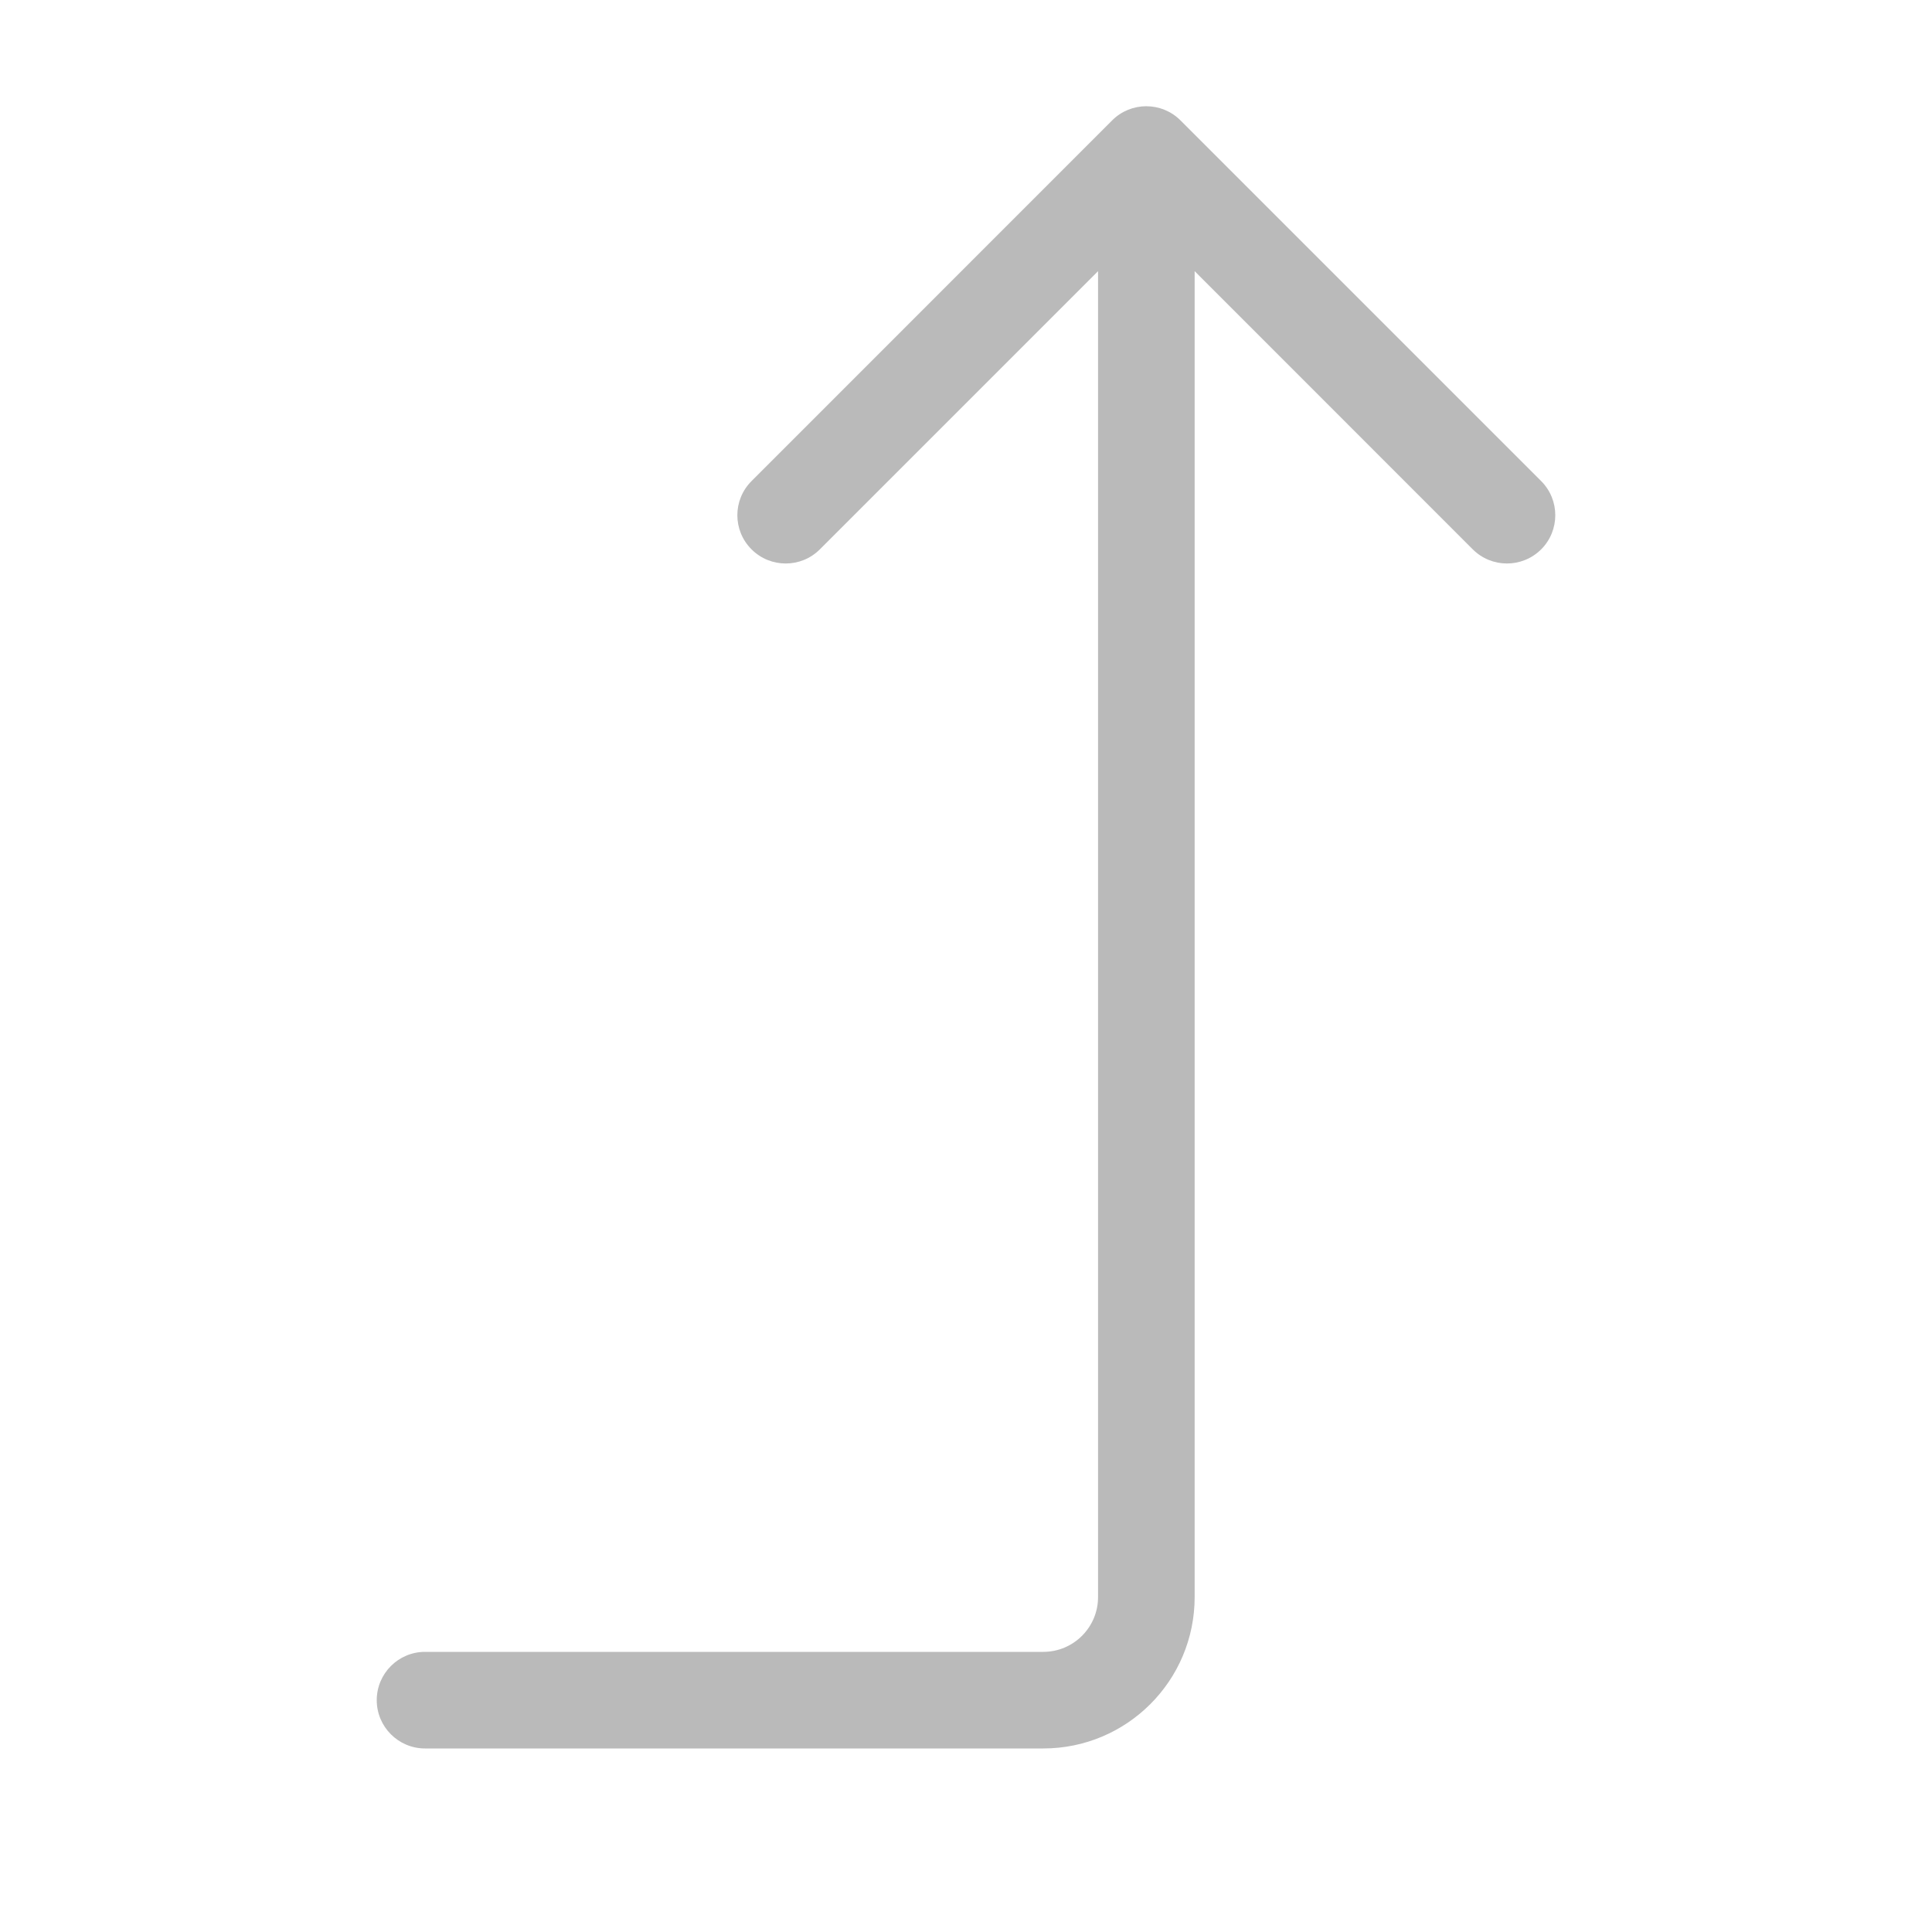
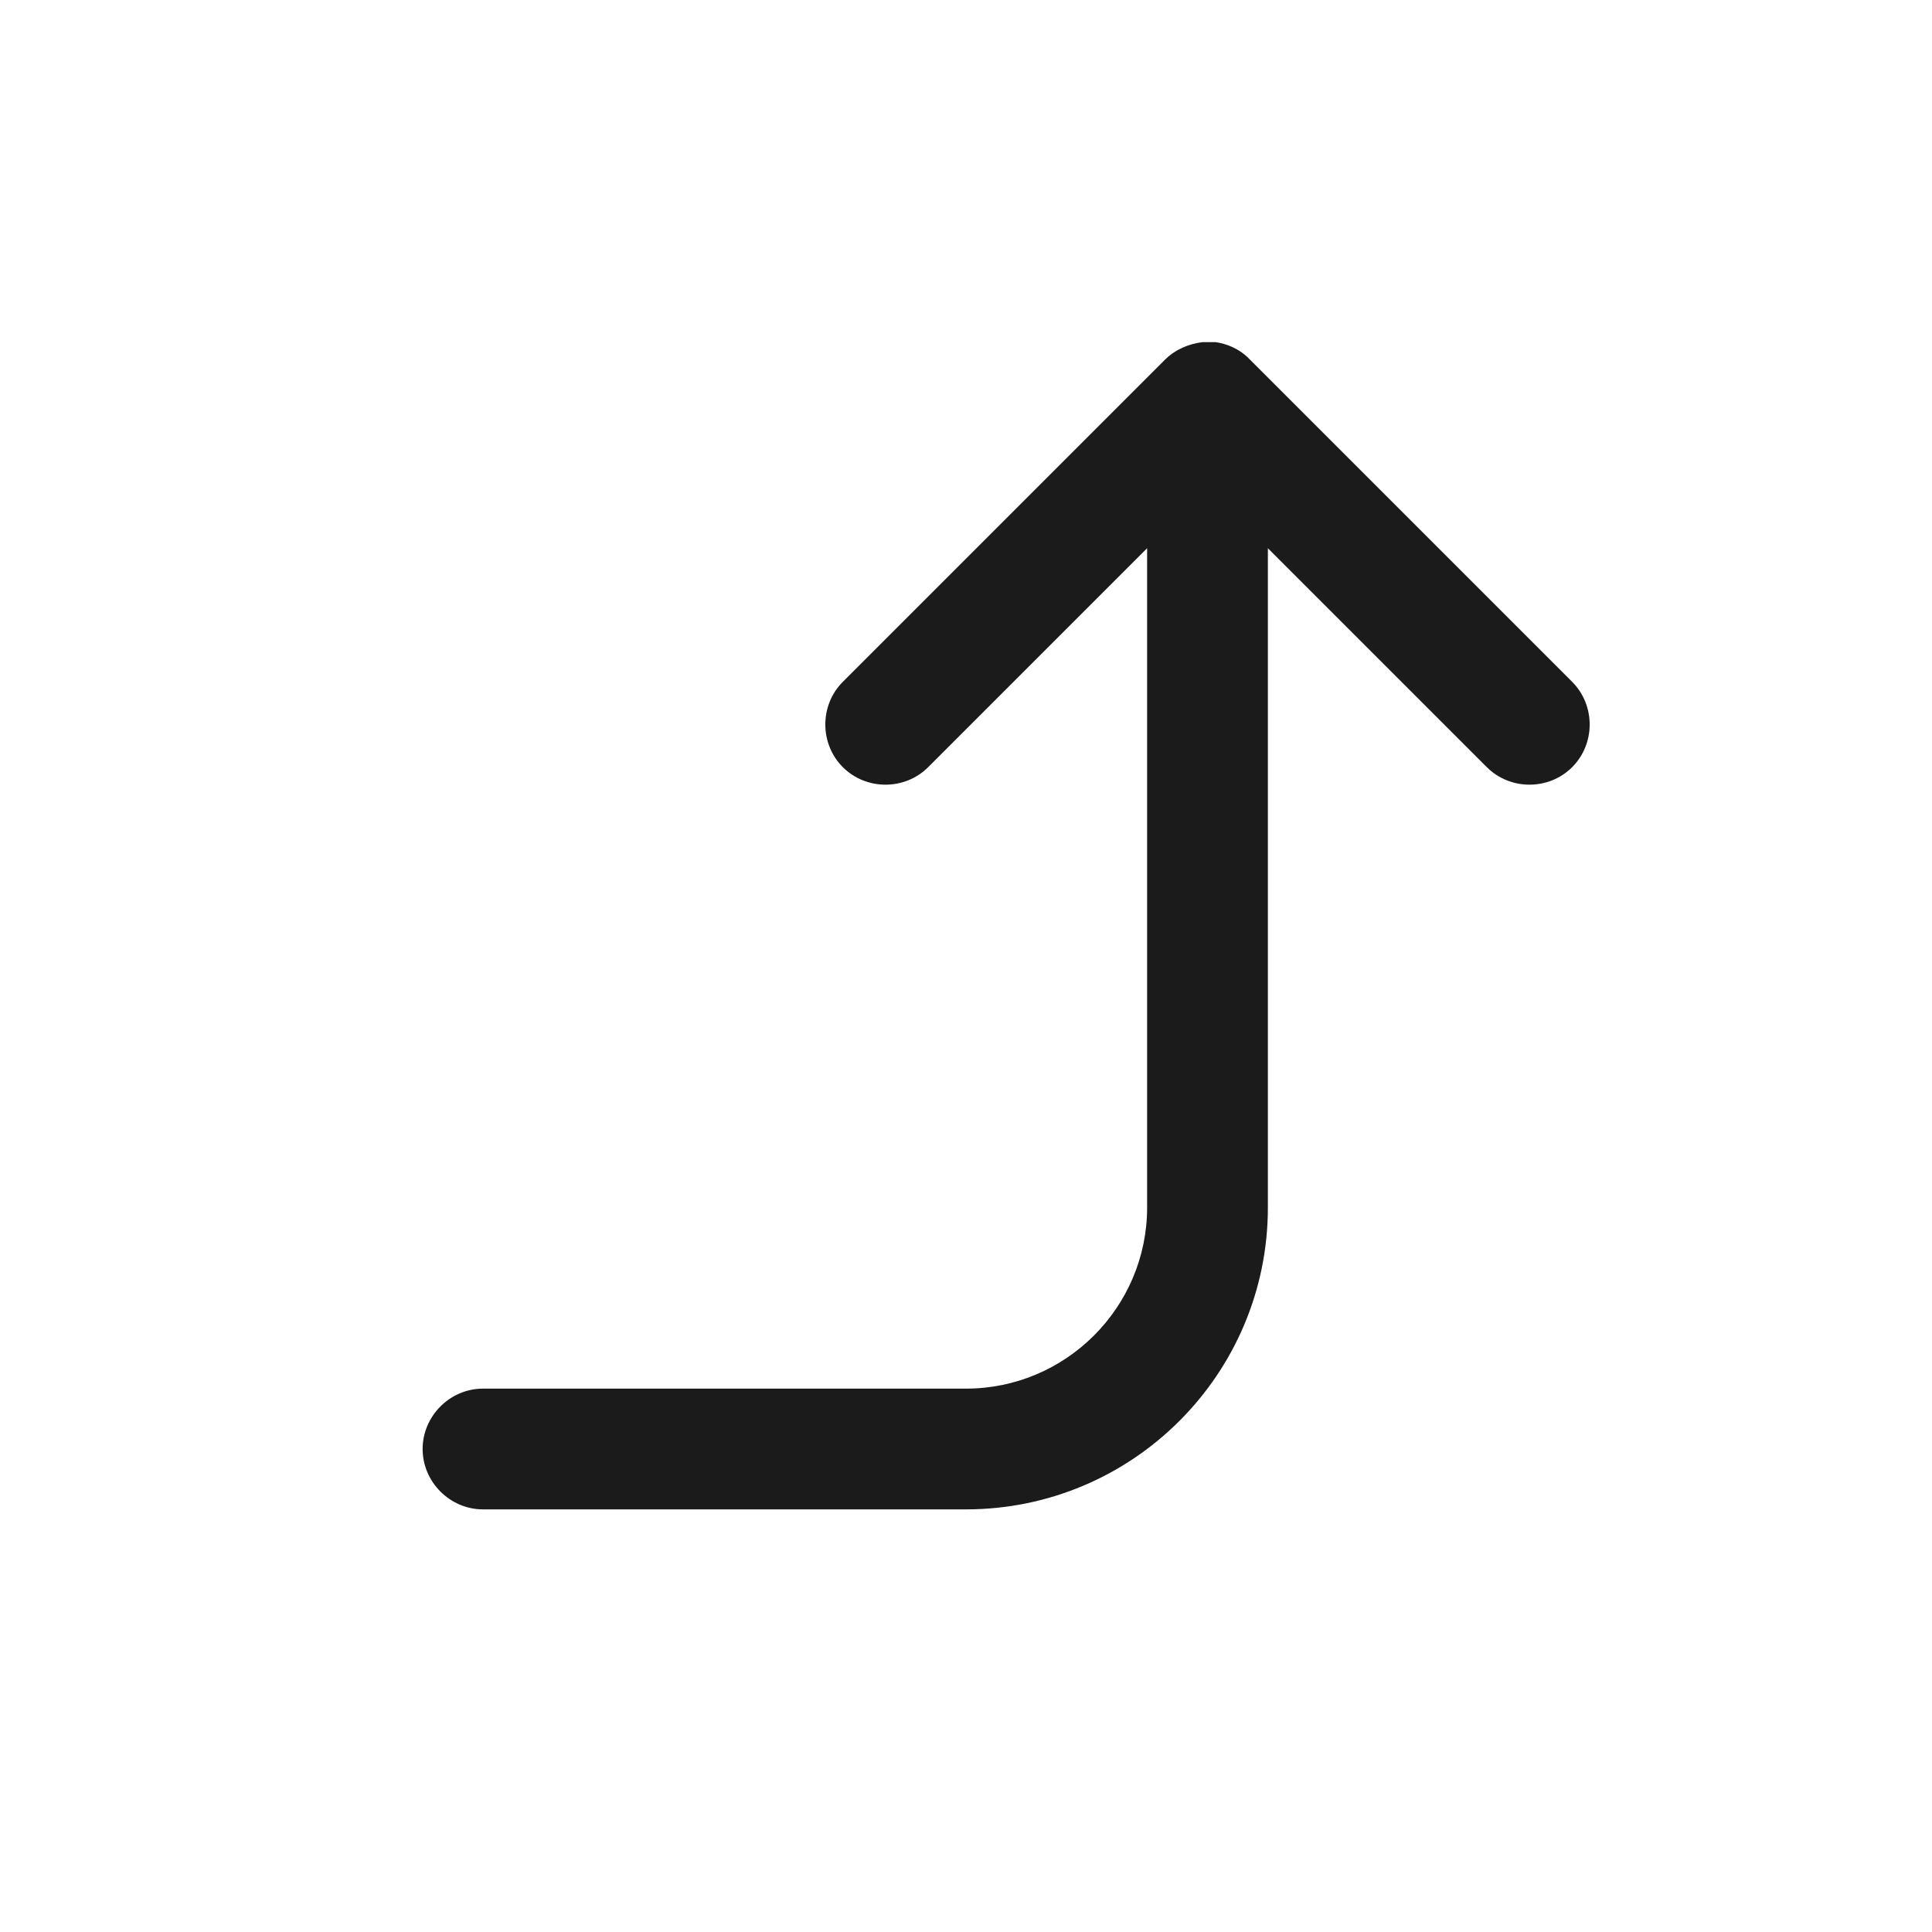
- <svg xmlns="http://www.w3.org/2000/svg" width="20" height="20" viewBox="0 0 20 20" fill="none">
-   <path fill-rule="evenodd" clip-rule="evenodd" d="M11.513 1.246C11.708 1.051 12.025 1.051 12.22 1.246L15.954 4.98C16.149 5.175 16.149 5.492 15.954 5.687C15.758 5.882 15.442 5.882 15.246 5.687L12.367 2.807L12.367 16.533C12.367 17.399 11.665 18.1 10.8 18.1H4.4C4.124 18.1 3.9 17.876 3.9 17.6C3.9 17.324 4.124 17.1 4.4 17.1H10.8C11.113 17.1 11.367 16.846 11.367 16.533L11.367 2.807L8.487 5.687C8.292 5.882 7.975 5.882 7.78 5.687C7.584 5.492 7.584 5.175 7.78 4.98L11.513 1.246Z" fill="#BABABA" />
+ <svg xmlns="http://www.w3.org/2000/svg" id="Outlines" viewBox="0 0 24 24">
+   <defs>
+     <style>
+       .cls-1 {
+         fill: #1b1b1b;
+         stroke-width: 0px;
+       }
+     </style>
+   </defs>
+   <g id="jump-out">
+     <path class="cls-1" d="m12,18.75h-6c-.41,0-.75-.34-.75-.75s.34-.75.75-.75h6c1.24,0,2.25-1.01,2.25-2.25V6.81l-2.72,2.72c-.29.29-.77.29-1.06,0s-.29-.77,0-1.06l4-4h0c.13-.13.3-.2.47-.22h0s.04,0,.06,0c.03,0,.07,0,.1,0,.14.02.28.08.39.18h0s.03.03.04.04l4,4c.29.29.29.77,0,1.06s-.77.29-1.06,0l-2.72-2.72v8.19c0,2.07-1.68,3.75-3.75,3.75Z" />
+   </g>
</svg>
